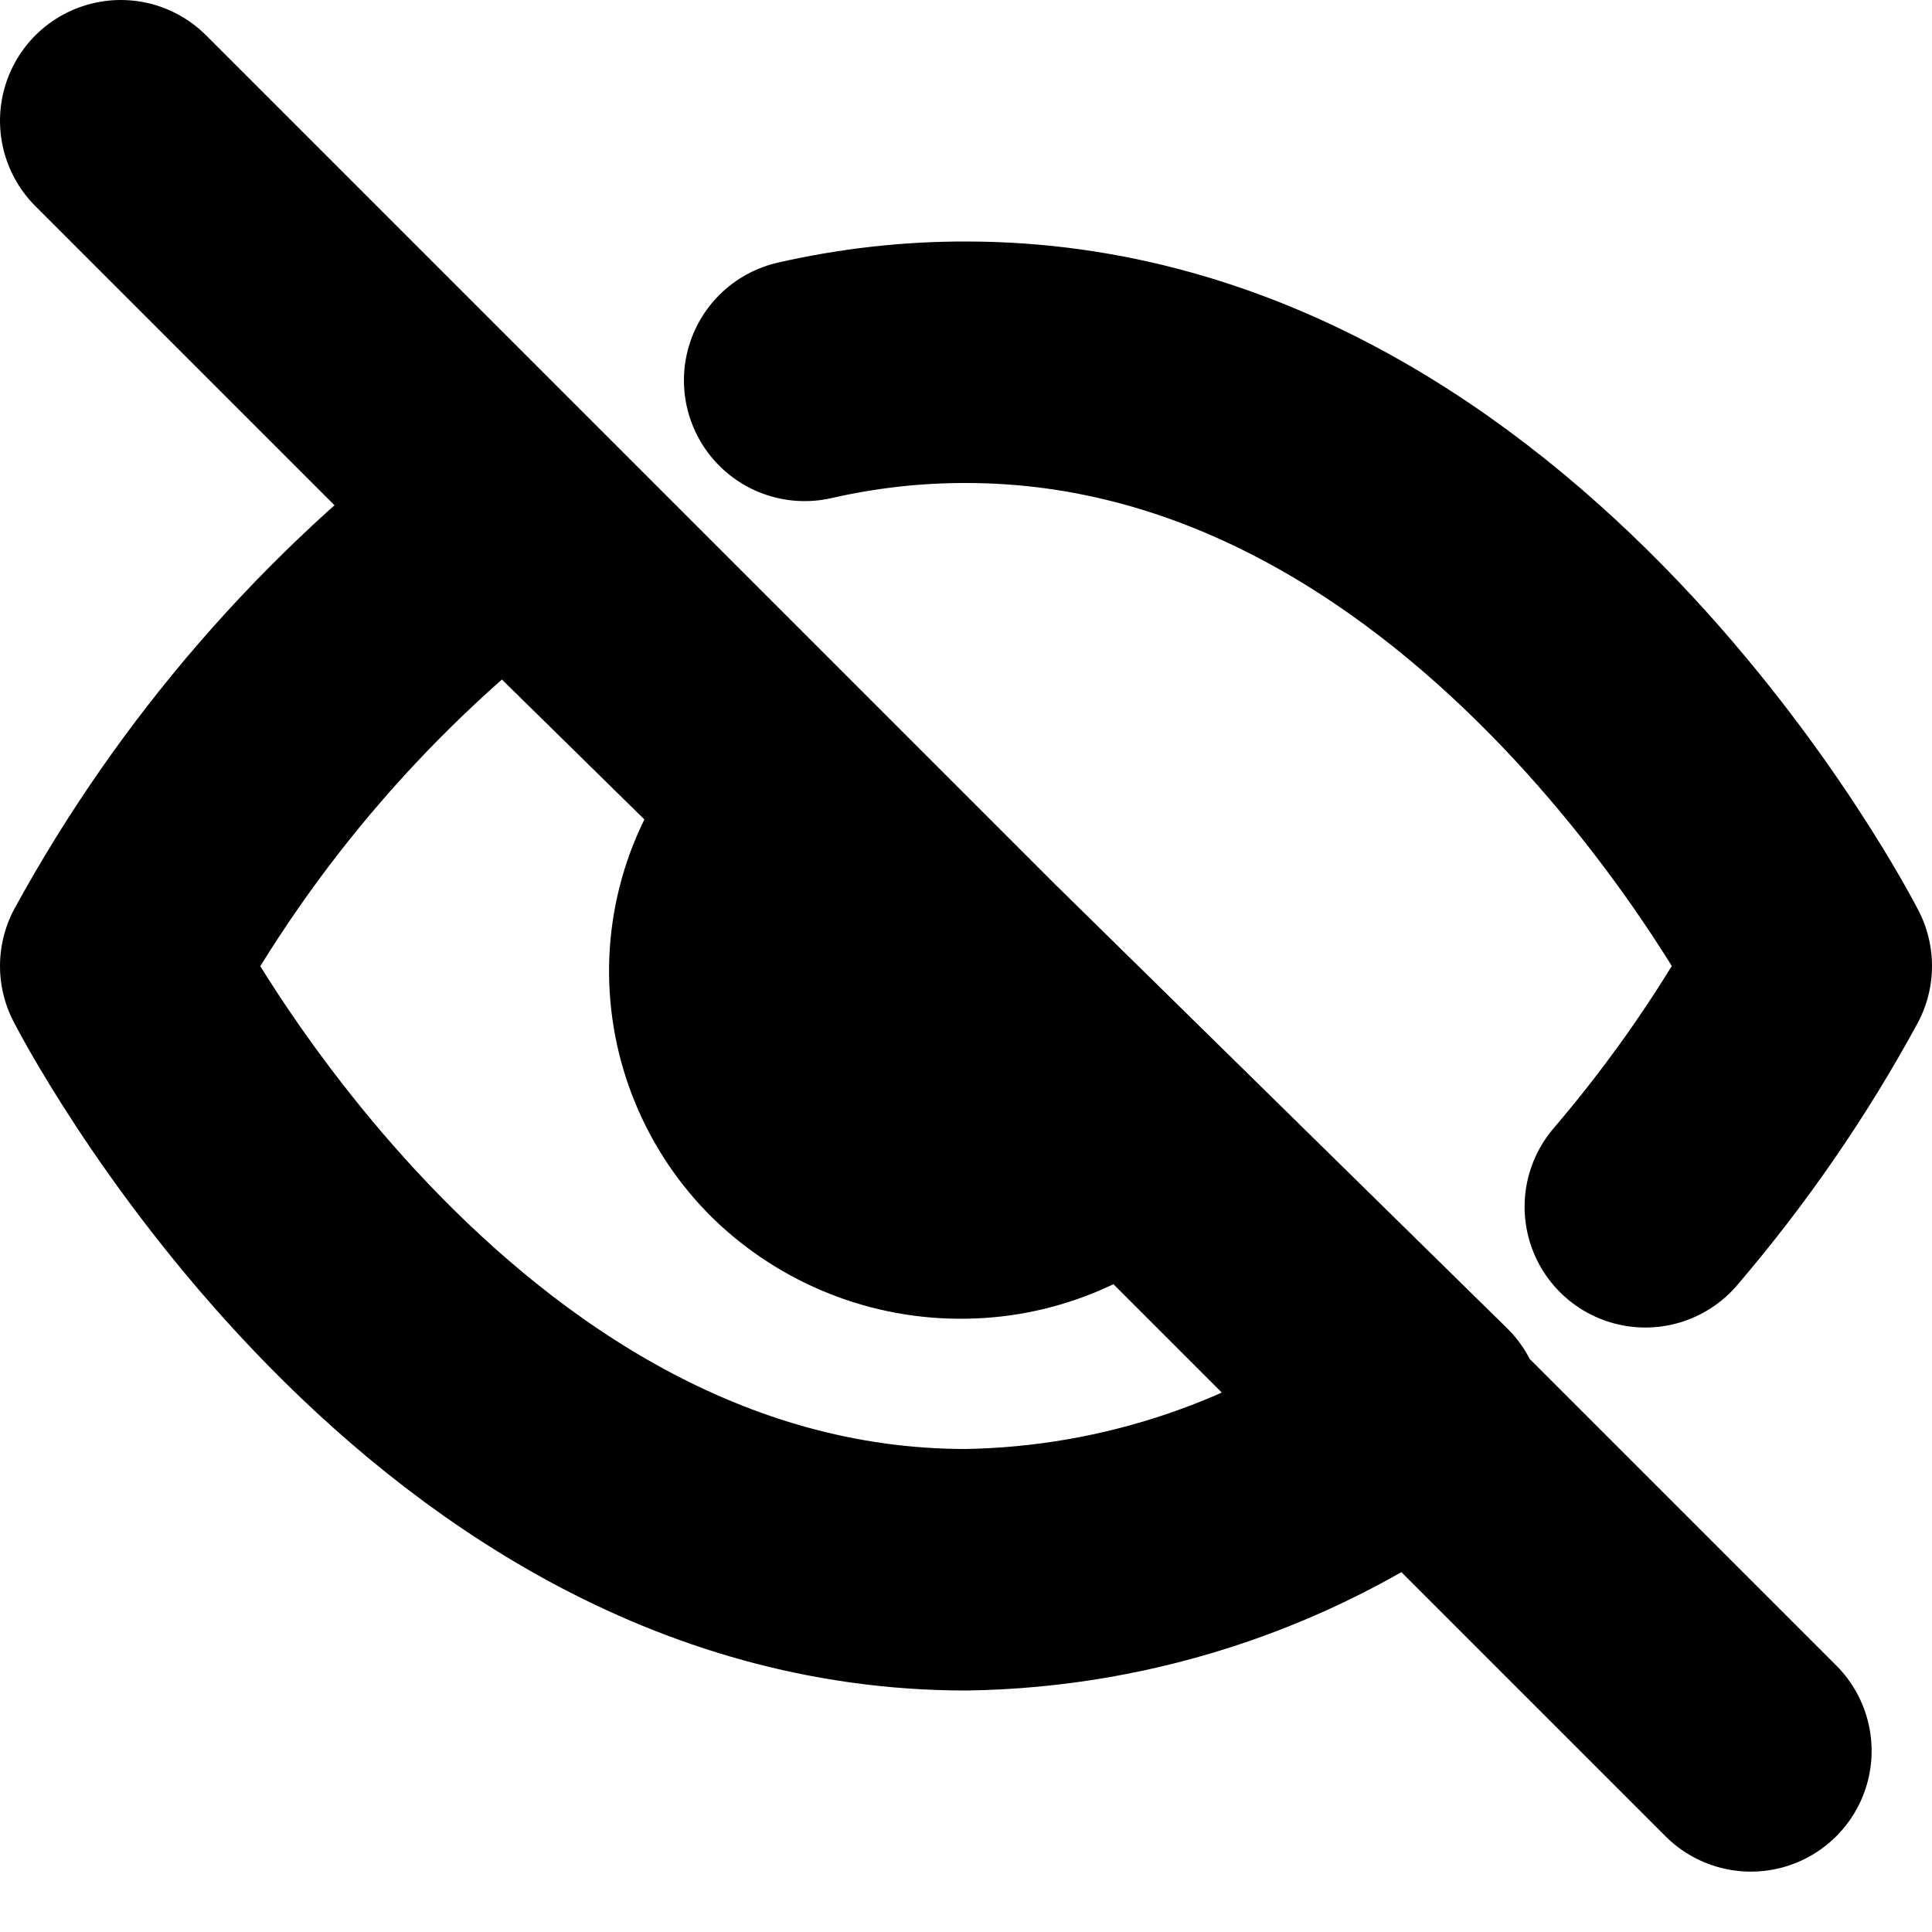
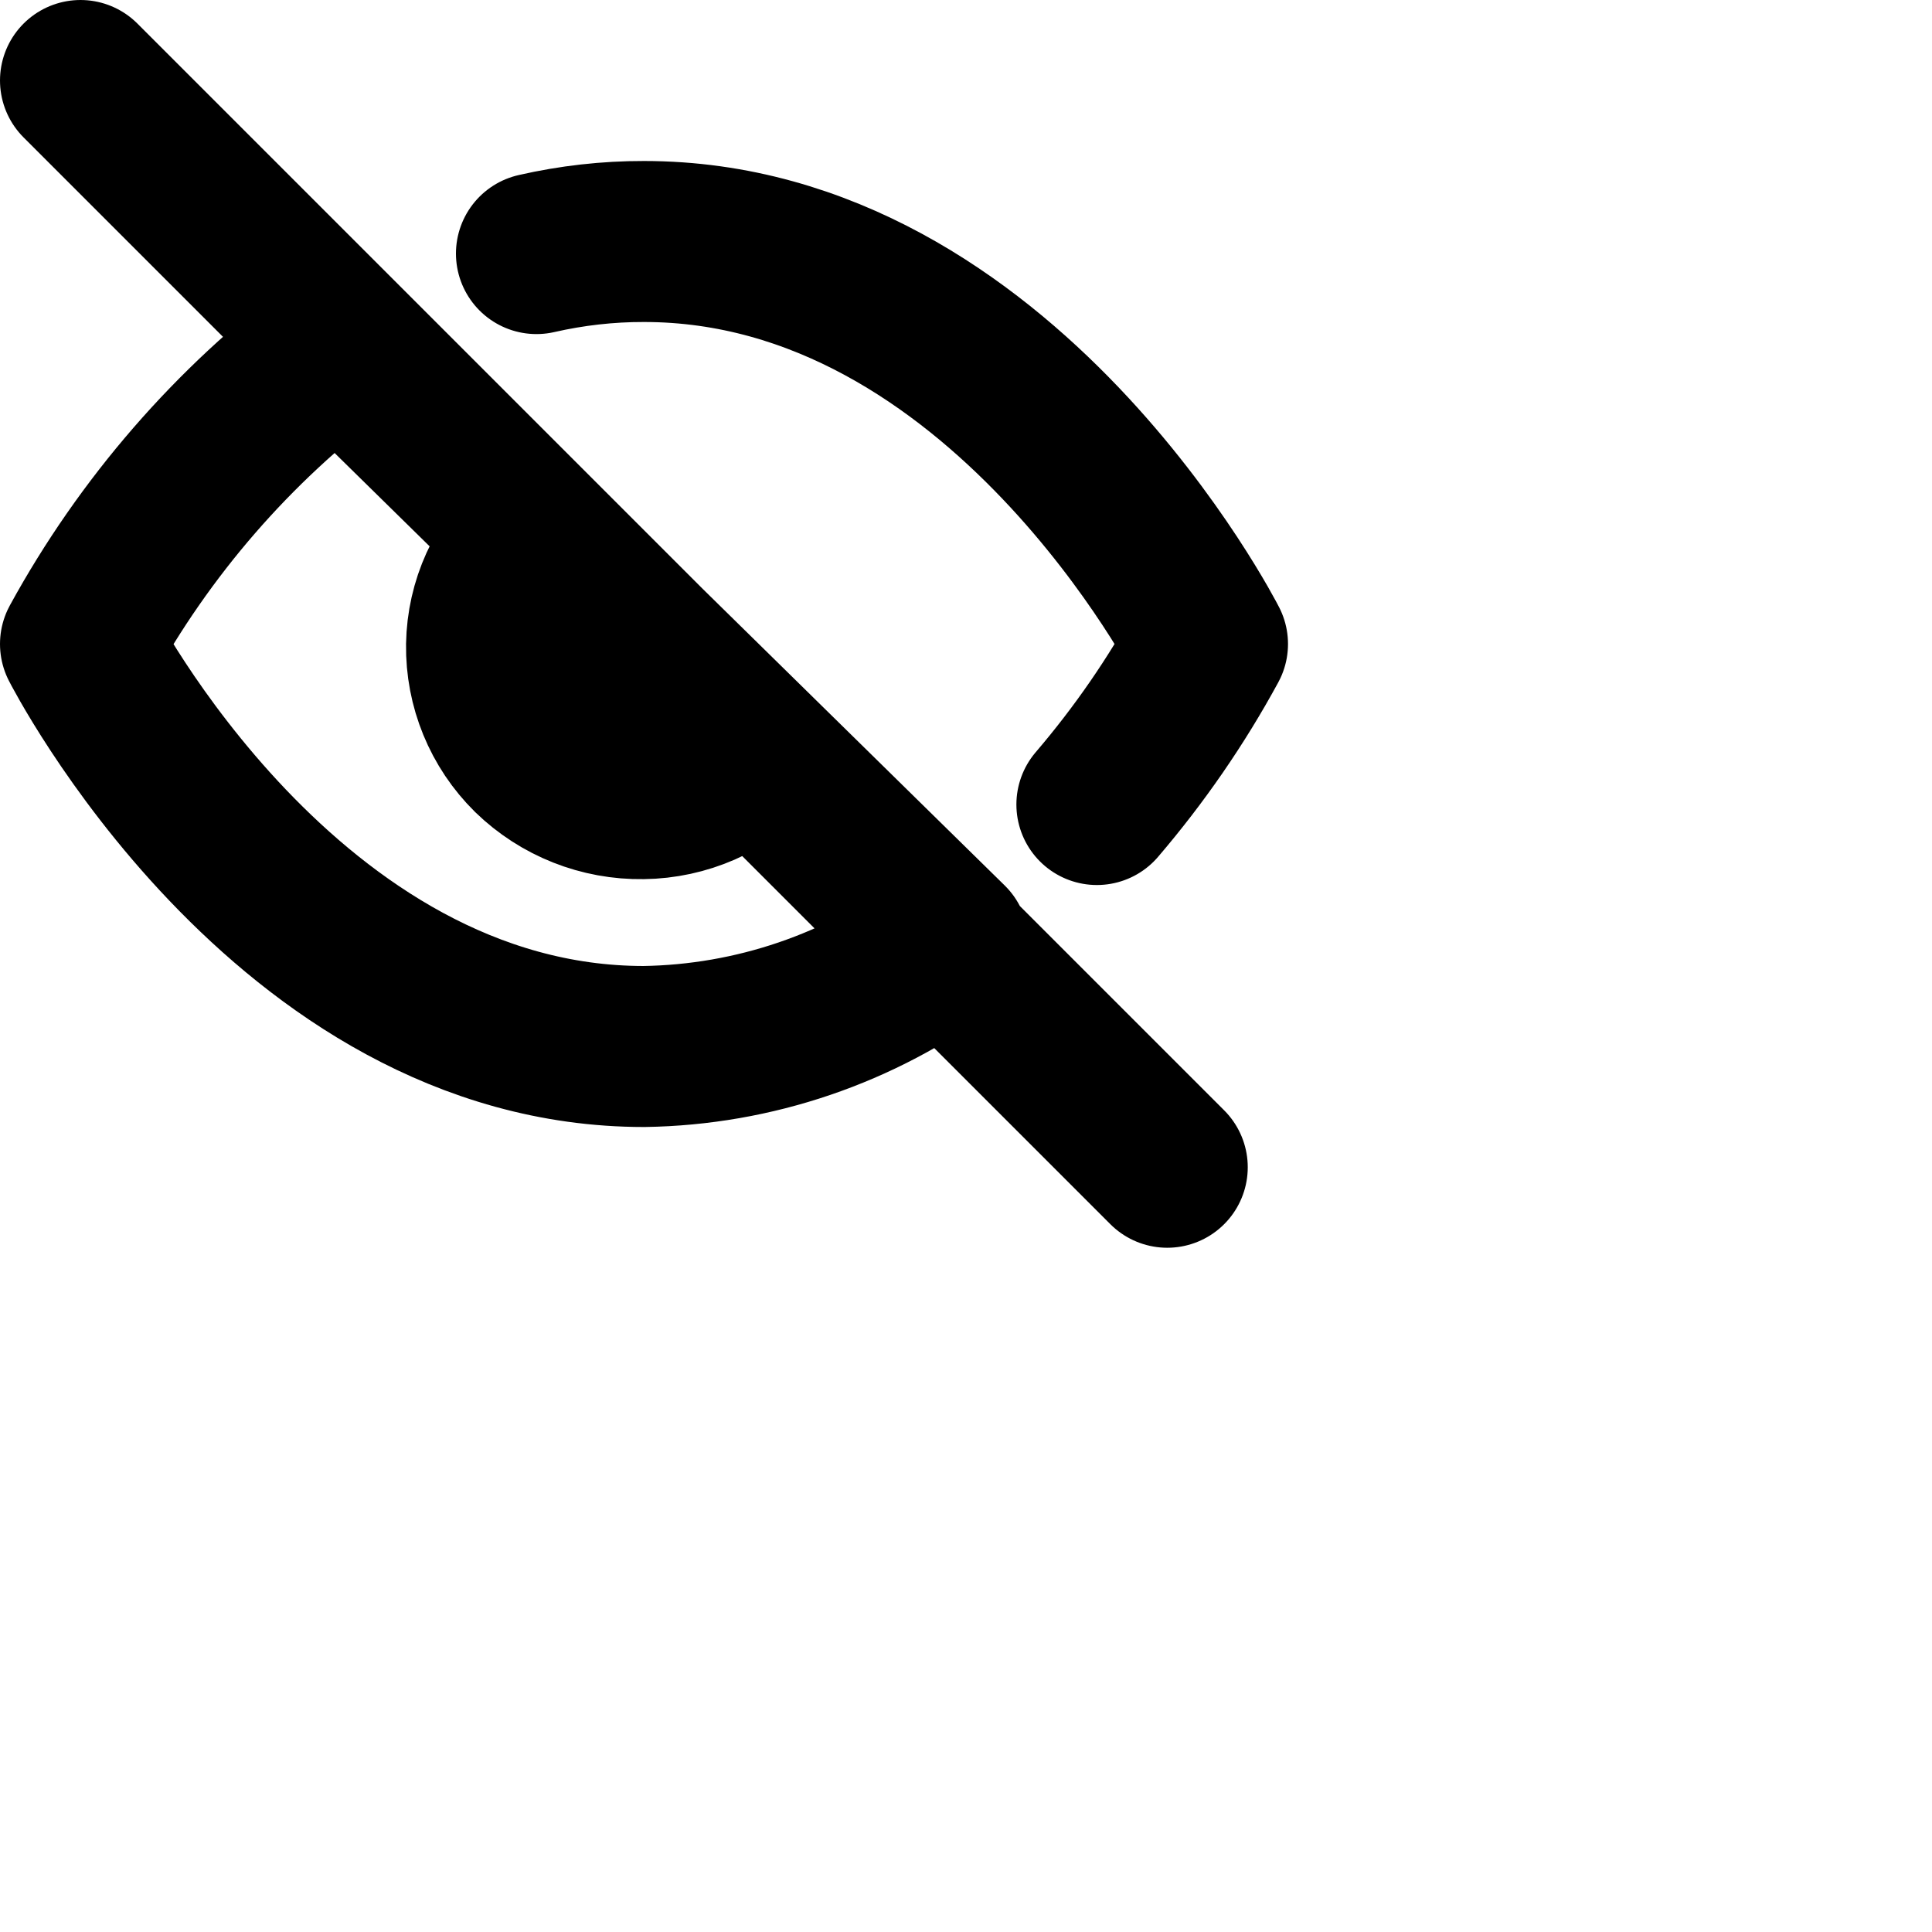
- <svg xmlns="http://www.w3.org/2000/svg" id="tuiIconEyeClosed" fill="none" viewBox="0 0 16 16">
+ <svg xmlns="http://www.w3.org/2000/svg" id="tuiIconEyeClosed" fill="none" viewBox="0 0 24 24">
  <path stroke="currentColor" stroke-linecap="round" stroke-linejoin="round" stroke-width="2" d="M6.664 3.15C7.102 3.05 7.55 2.999 8 3c4.454 0 7 5 7 5-.386.71-.847 1.378-1.374 1.994m-4.277-.669a1.909 1.909 0 01-1.363.596 1.94 1.94 0 01-1.384-.548 1.873 1.873 0 01-.558-1.36 1.847 1.847 0 01.607-1.338m5.129 5.038A6.483 6.483 0 018 13c-4.455 0-7-5-7-5a11.59 11.59 0 013.22-3.712l7.56 7.425zM1 1l13.5 13.5" />
</svg>
